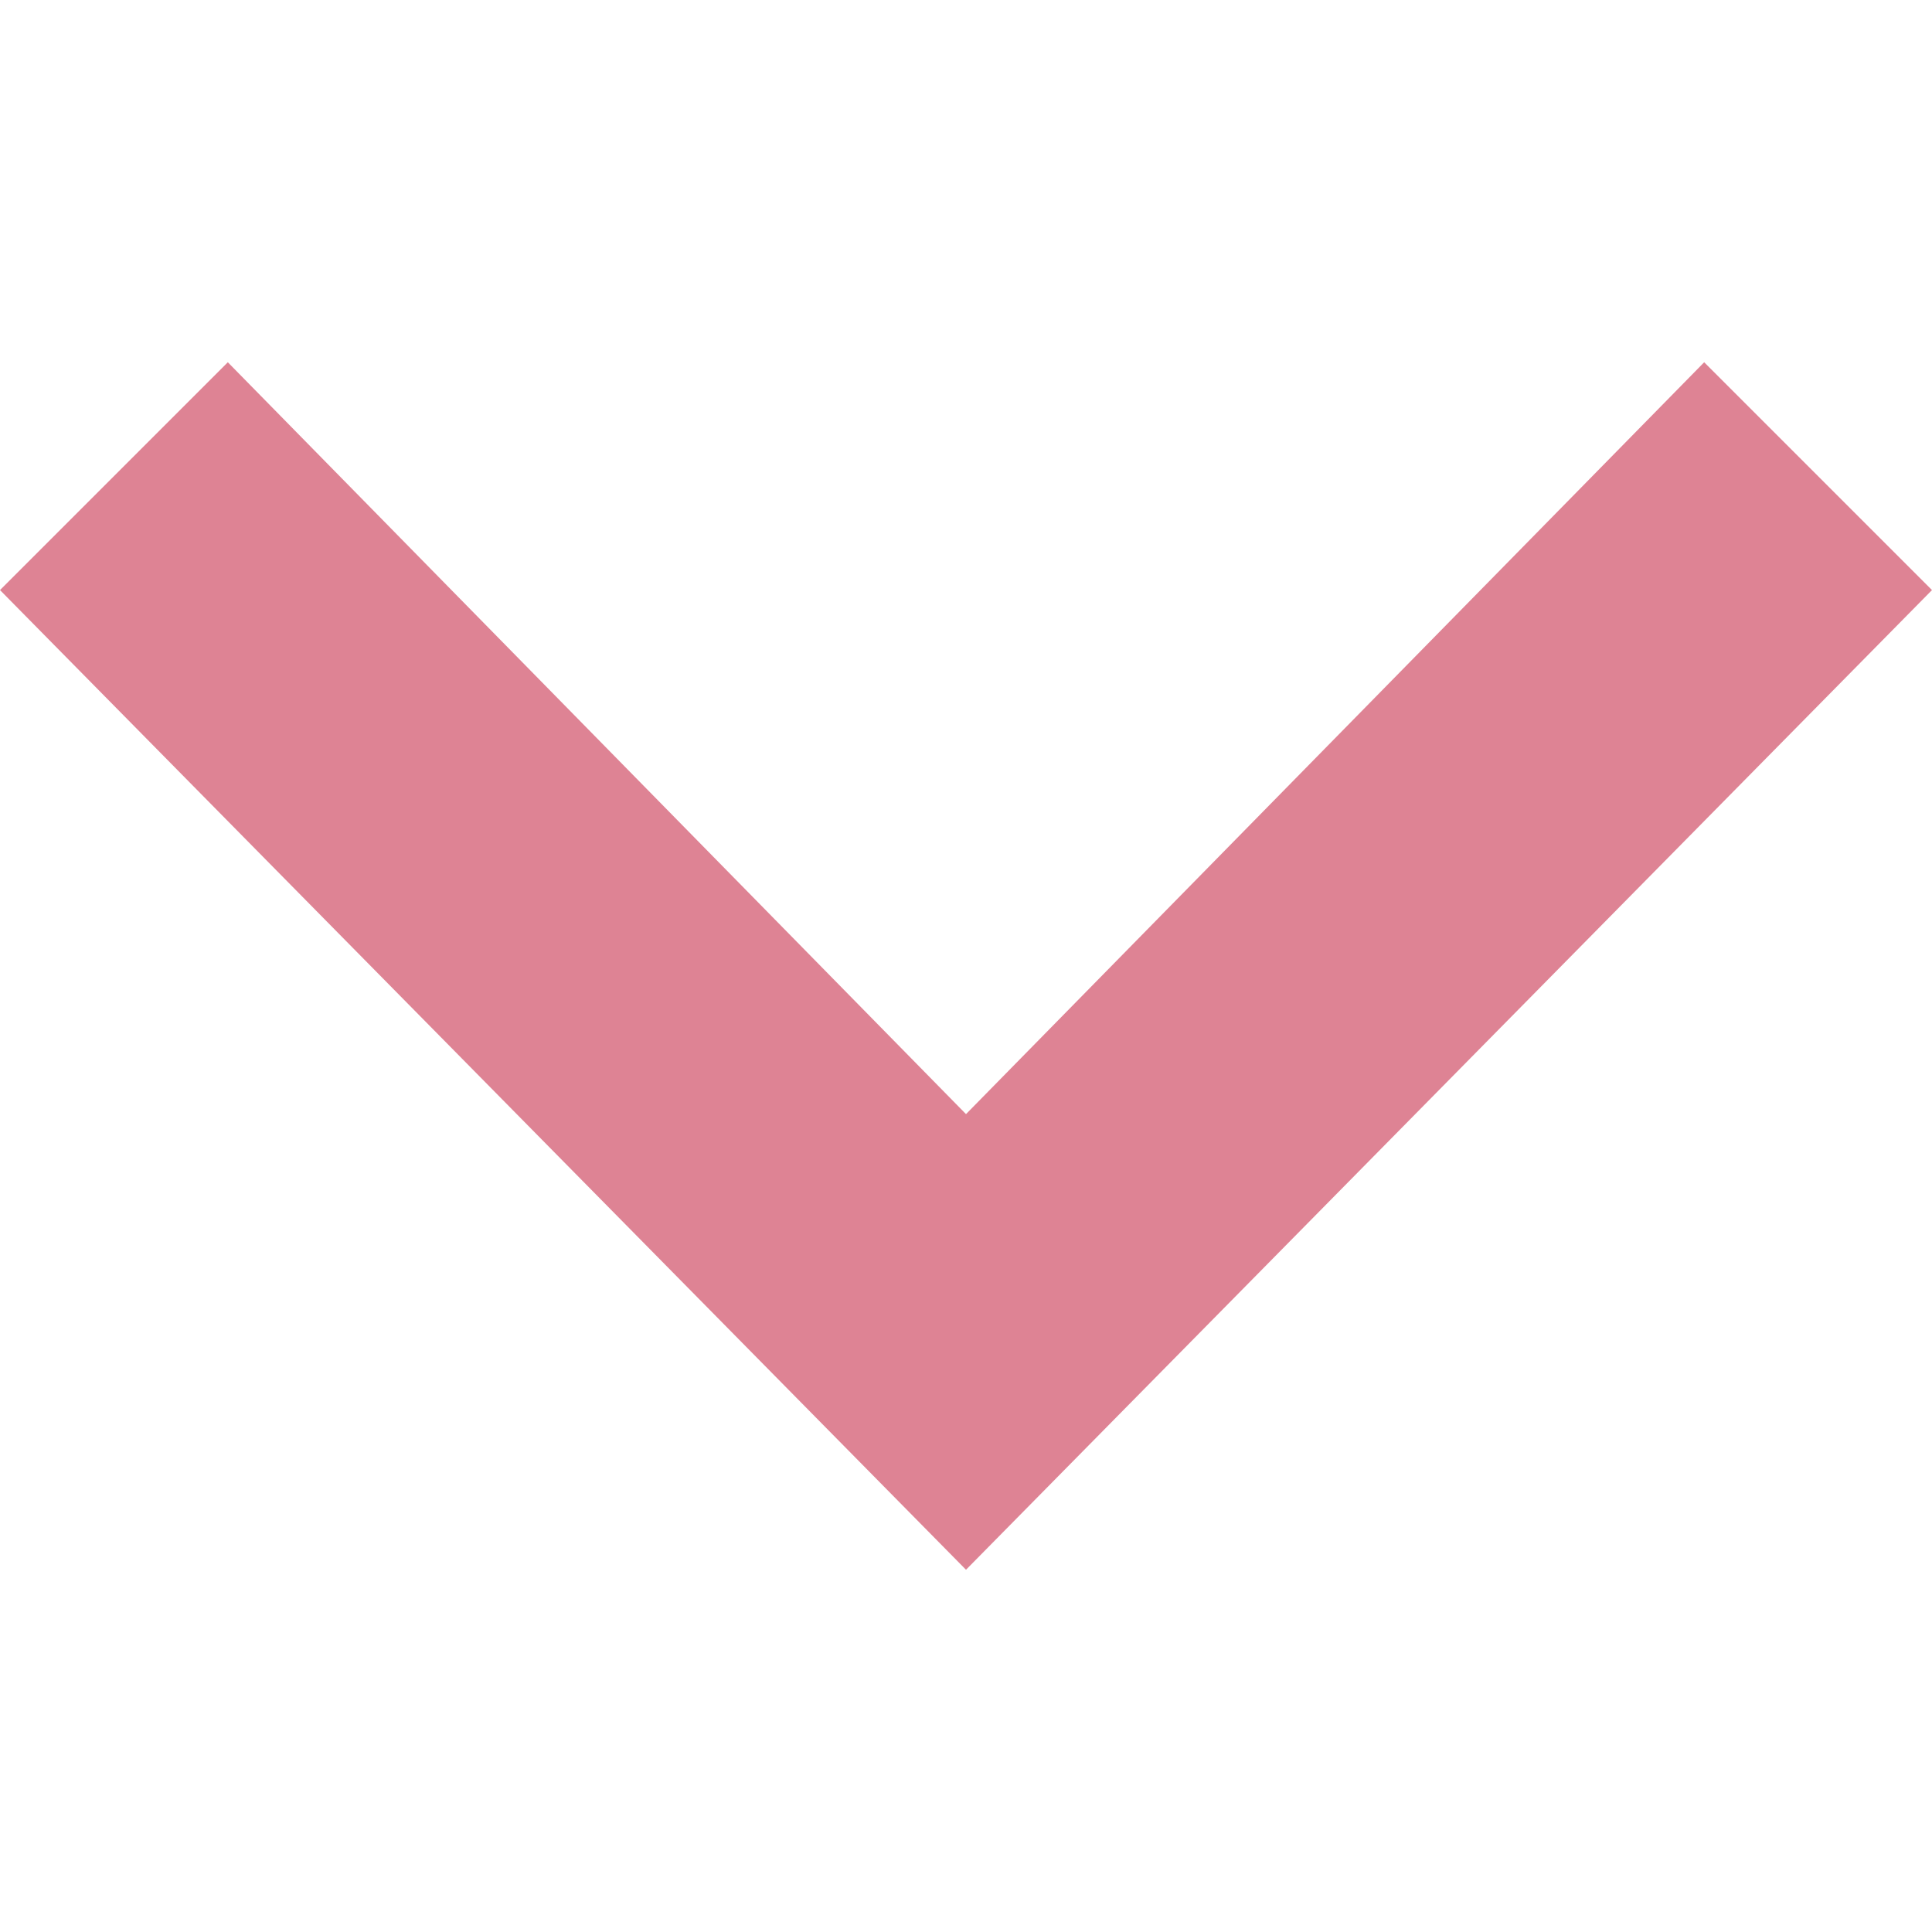
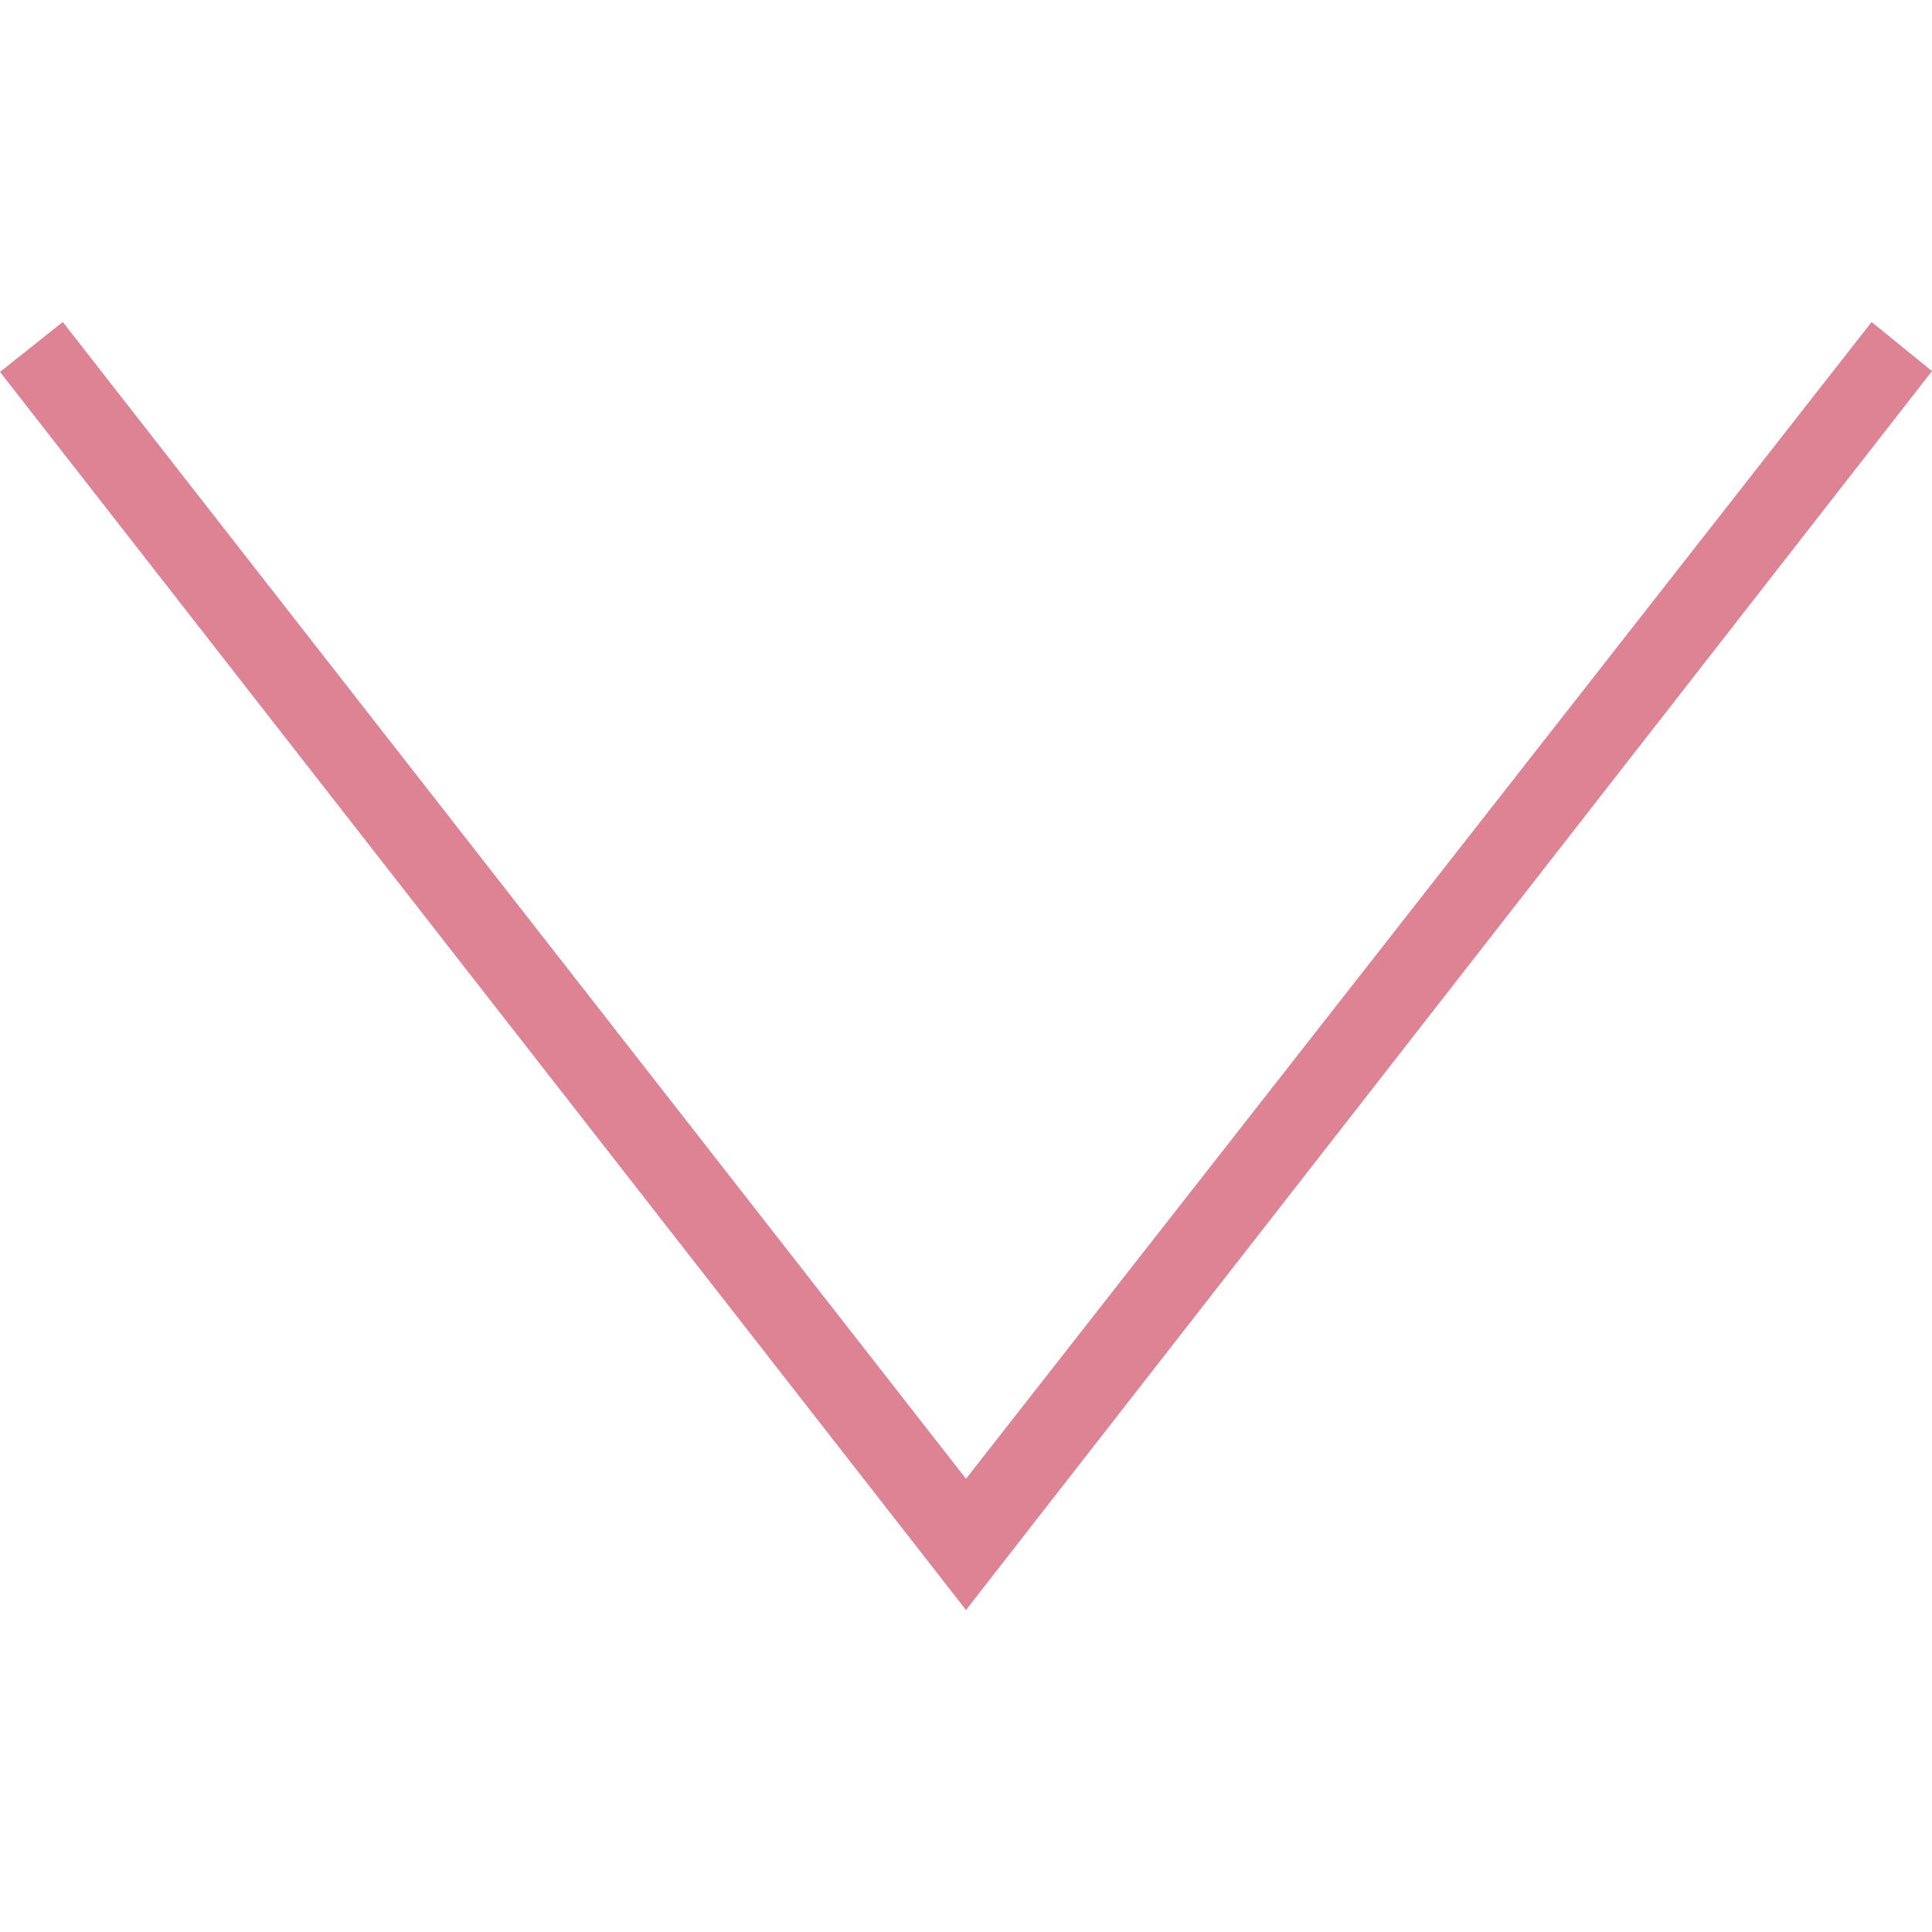
<svg xmlns="http://www.w3.org/2000/svg" id="Layer_1" data-name="Layer 1" viewBox="0 0 24 24">
  <defs>
-     <style>.cls-1{fill:#de8394;}</style>
+     <style>.cls-1{fill:#de8394;fill-rule:evenodd;}</style>
  </defs>
-   <path class="cls-1" d="M0,7.33,2.83,4.5,12,13.84,21.17,4.5,24,7.33,12,19.5Z" />
+   <path class="cls-1" d="M23.25,4,12,18.37.78,4,0,4.62,12,20,24,4.61Z" />
</svg>
